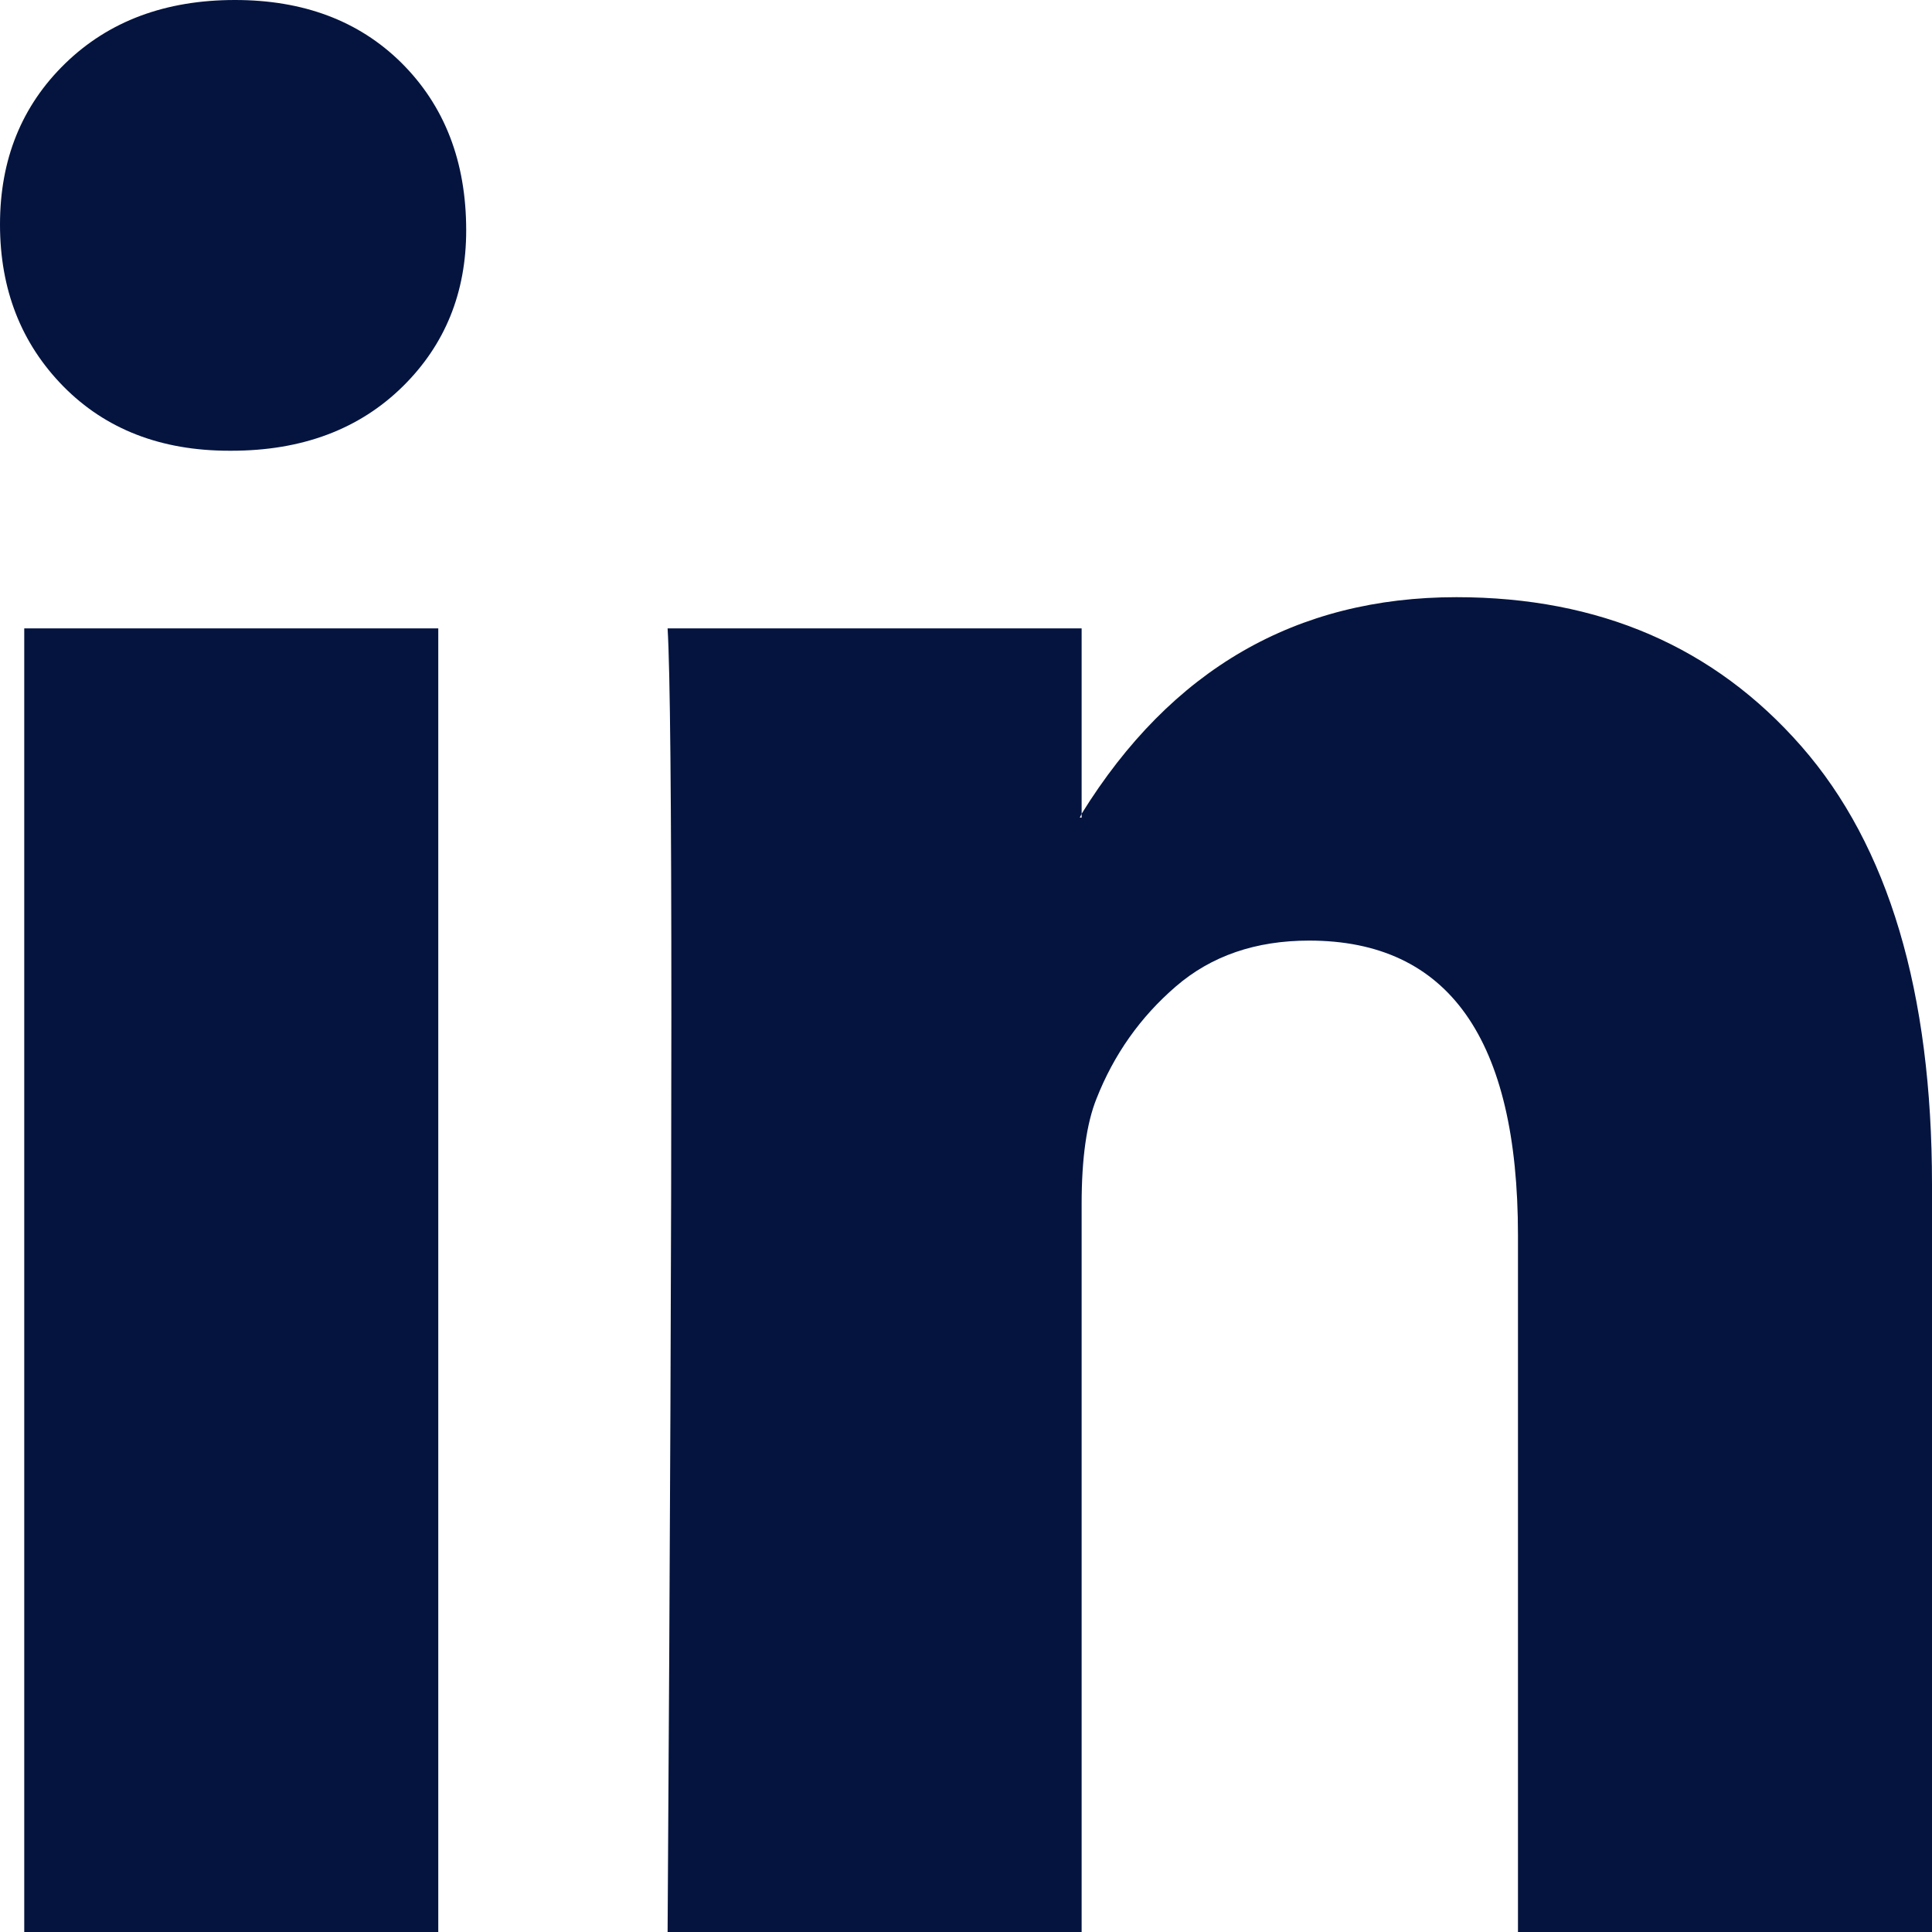
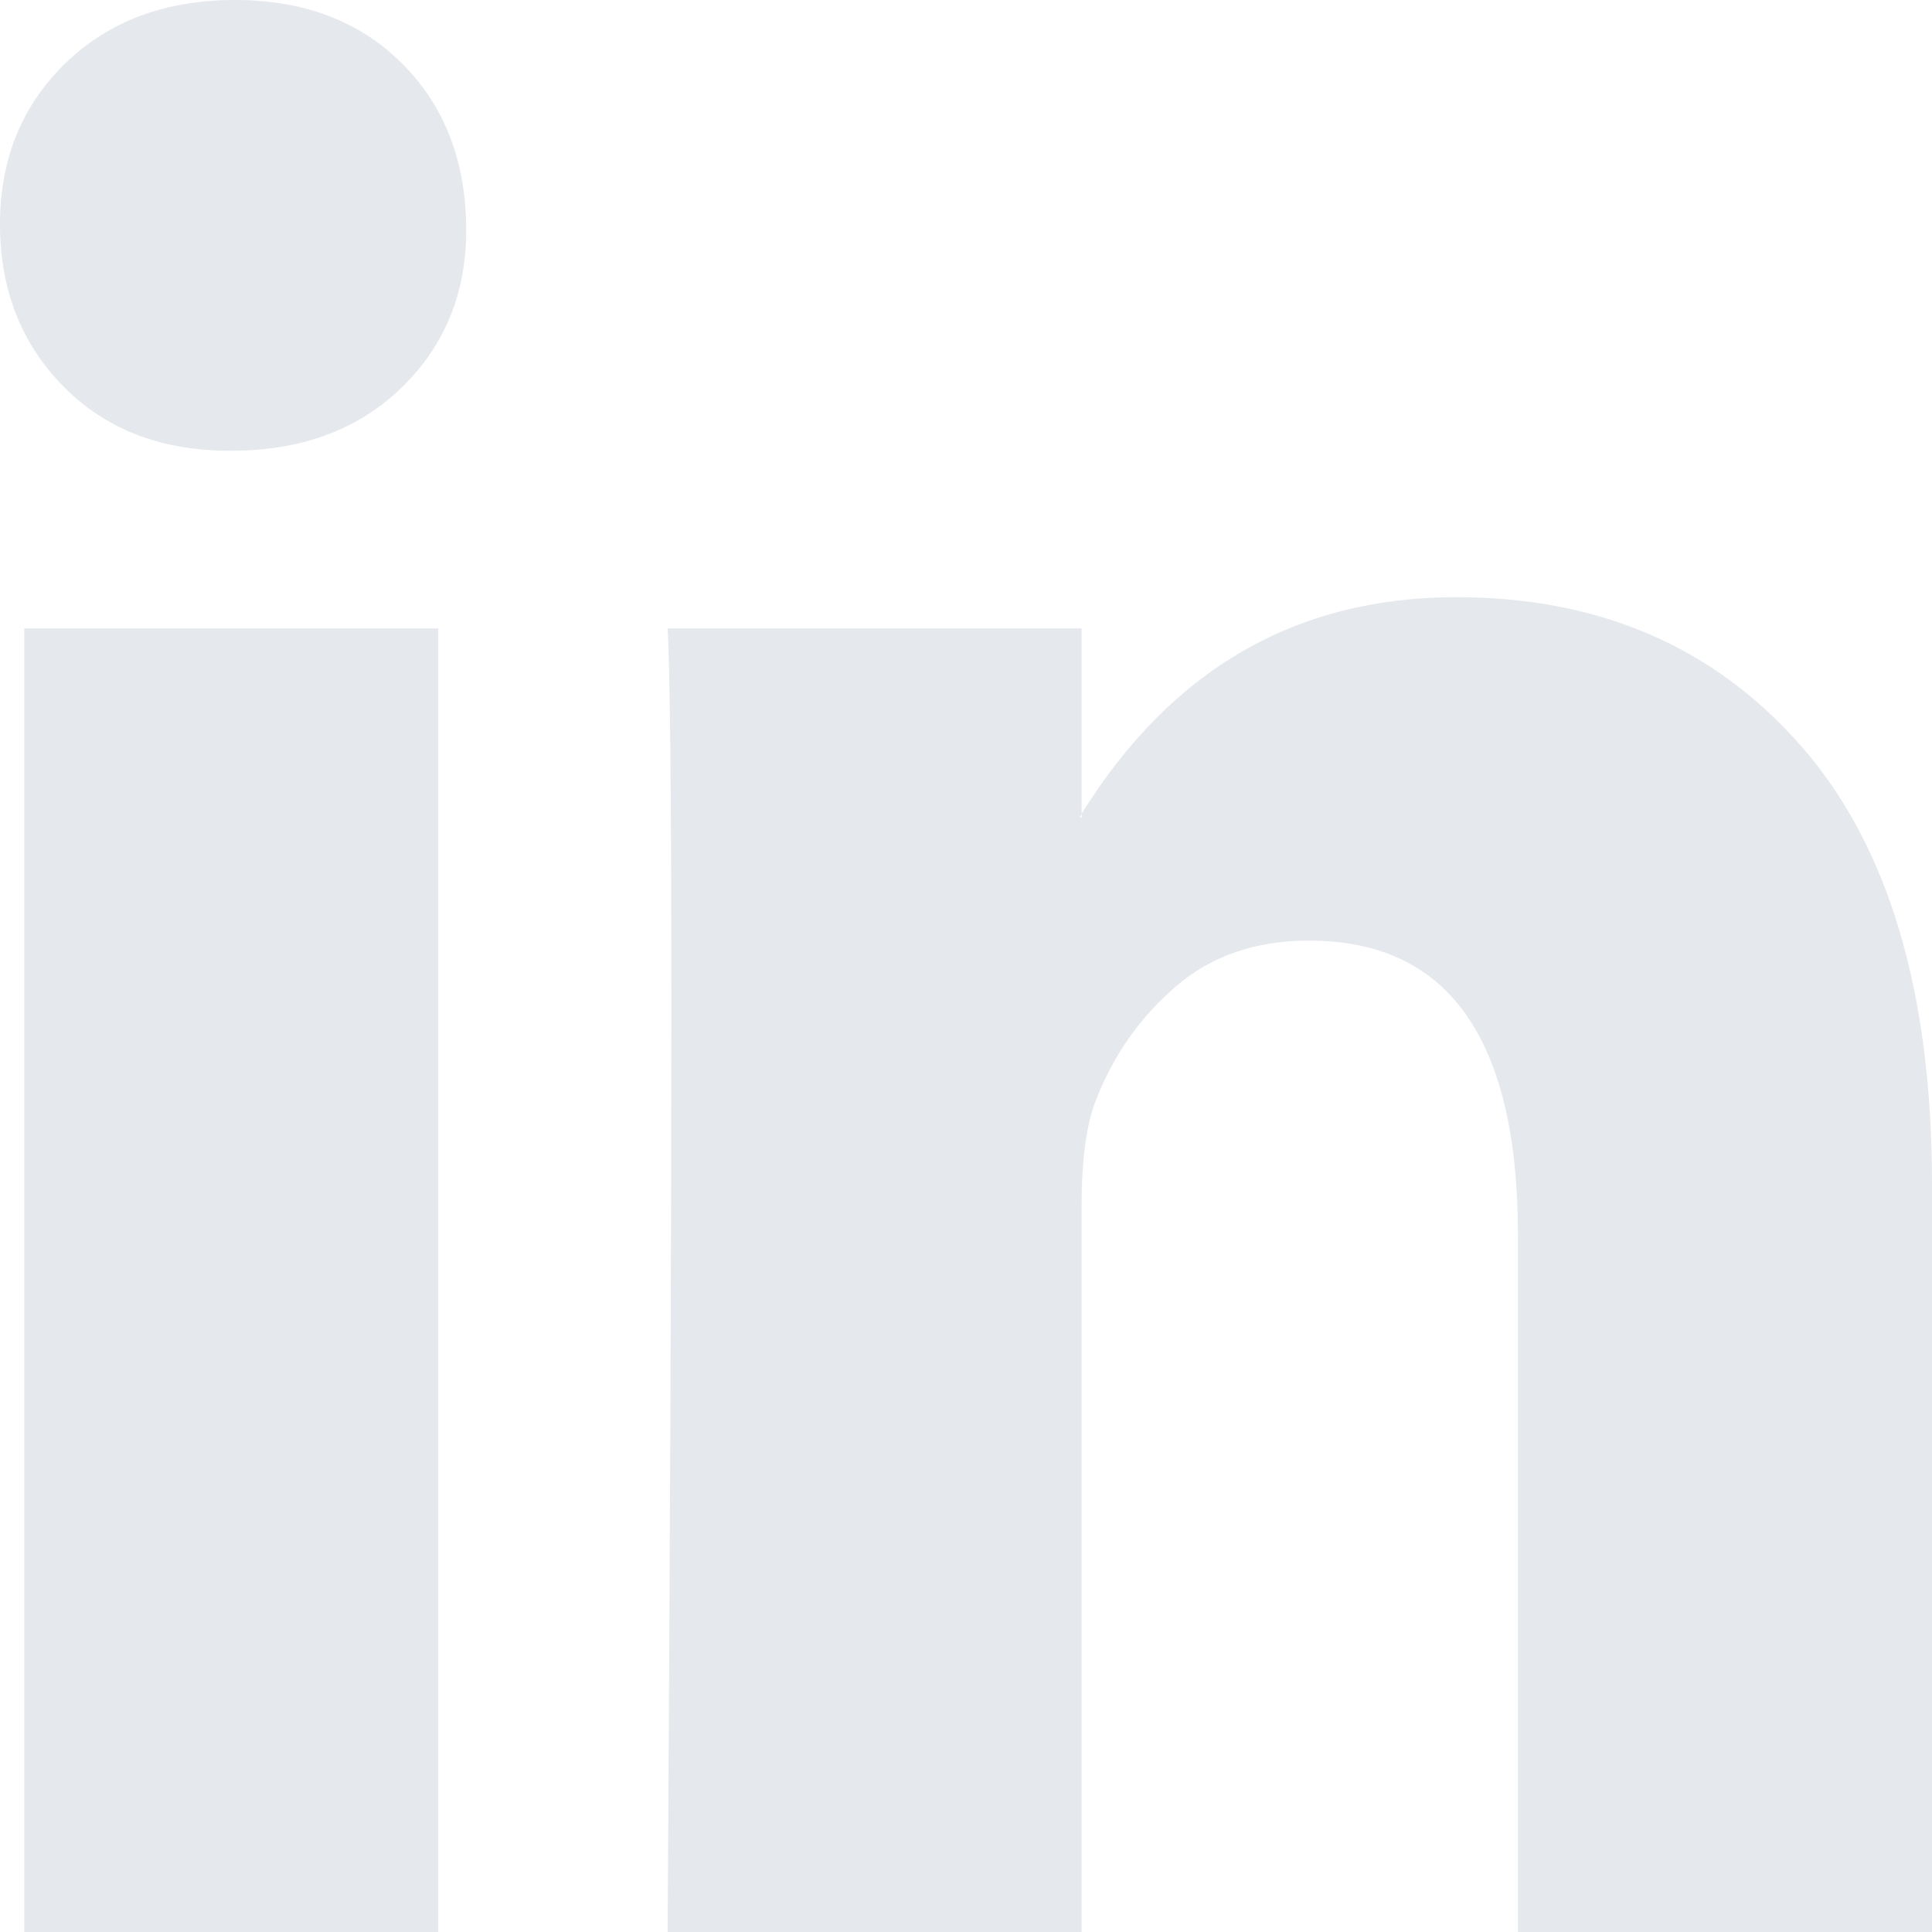
<svg xmlns="http://www.w3.org/2000/svg" width="20" height="20" viewBox="0 0 20 20" fill="none">
-   <path d="M0 2.323C0 1.65 0.225 1.094 0.676 0.656C1.126 0.219 1.712 -0 2.432 -0C3.14 -0 3.713 0.215 4.151 0.646C4.601 1.091 4.826 1.67 4.826 2.384C4.826 3.03 4.607 3.569 4.17 4C3.719 4.444 3.127 4.666 2.394 4.666H2.375C1.667 4.666 1.094 4.444 0.656 4C0.219 3.555 0 2.996 0 2.323ZM0.251 20V6.505H4.537V20H0.251ZM6.911 20H11.197V12.464C11.197 11.993 11.248 11.629 11.351 11.373C11.531 10.916 11.805 10.528 12.172 10.212C12.539 9.895 12.999 9.737 13.552 9.737C14.994 9.737 15.714 10.754 15.714 12.788V20H20V12.262C20 10.269 19.55 8.757 18.649 7.727C17.748 6.697 16.557 6.182 15.077 6.182C13.417 6.182 12.124 6.929 11.197 8.424V8.464H11.178L11.197 8.424V6.505H6.911C6.937 6.936 6.95 8.276 6.95 10.525C6.95 12.774 6.937 15.932 6.911 20Z" fill="#04143F" />
+   <path d="M0 2.323C0 1.65 0.225 1.094 0.676 0.656C1.126 0.219 1.712 -0 2.432 -0C3.14 -0 3.713 0.215 4.151 0.646C4.601 1.091 4.826 1.67 4.826 2.384C4.826 3.03 4.607 3.569 4.17 4C3.719 4.444 3.127 4.666 2.394 4.666H2.375C1.667 4.666 1.094 4.444 0.656 4C0.219 3.555 0 2.996 0 2.323ZM0.251 20V6.505H4.537V20H0.251ZM6.911 20H11.197V12.464C11.197 11.993 11.248 11.629 11.351 11.373C11.531 10.916 11.805 10.528 12.172 10.212C12.539 9.895 12.999 9.737 13.552 9.737C14.994 9.737 15.714 10.754 15.714 12.788V20H20V12.262C20 10.269 19.55 8.757 18.649 7.727C17.748 6.697 16.557 6.182 15.077 6.182C13.417 6.182 12.124 6.929 11.197 8.424V8.464H11.178L11.197 8.424V6.505H6.911C6.937 6.936 6.95 8.276 6.95 10.525C6.95 12.774 6.937 15.932 6.911 20Z" fill="#E5E8EC" />
</svg>
